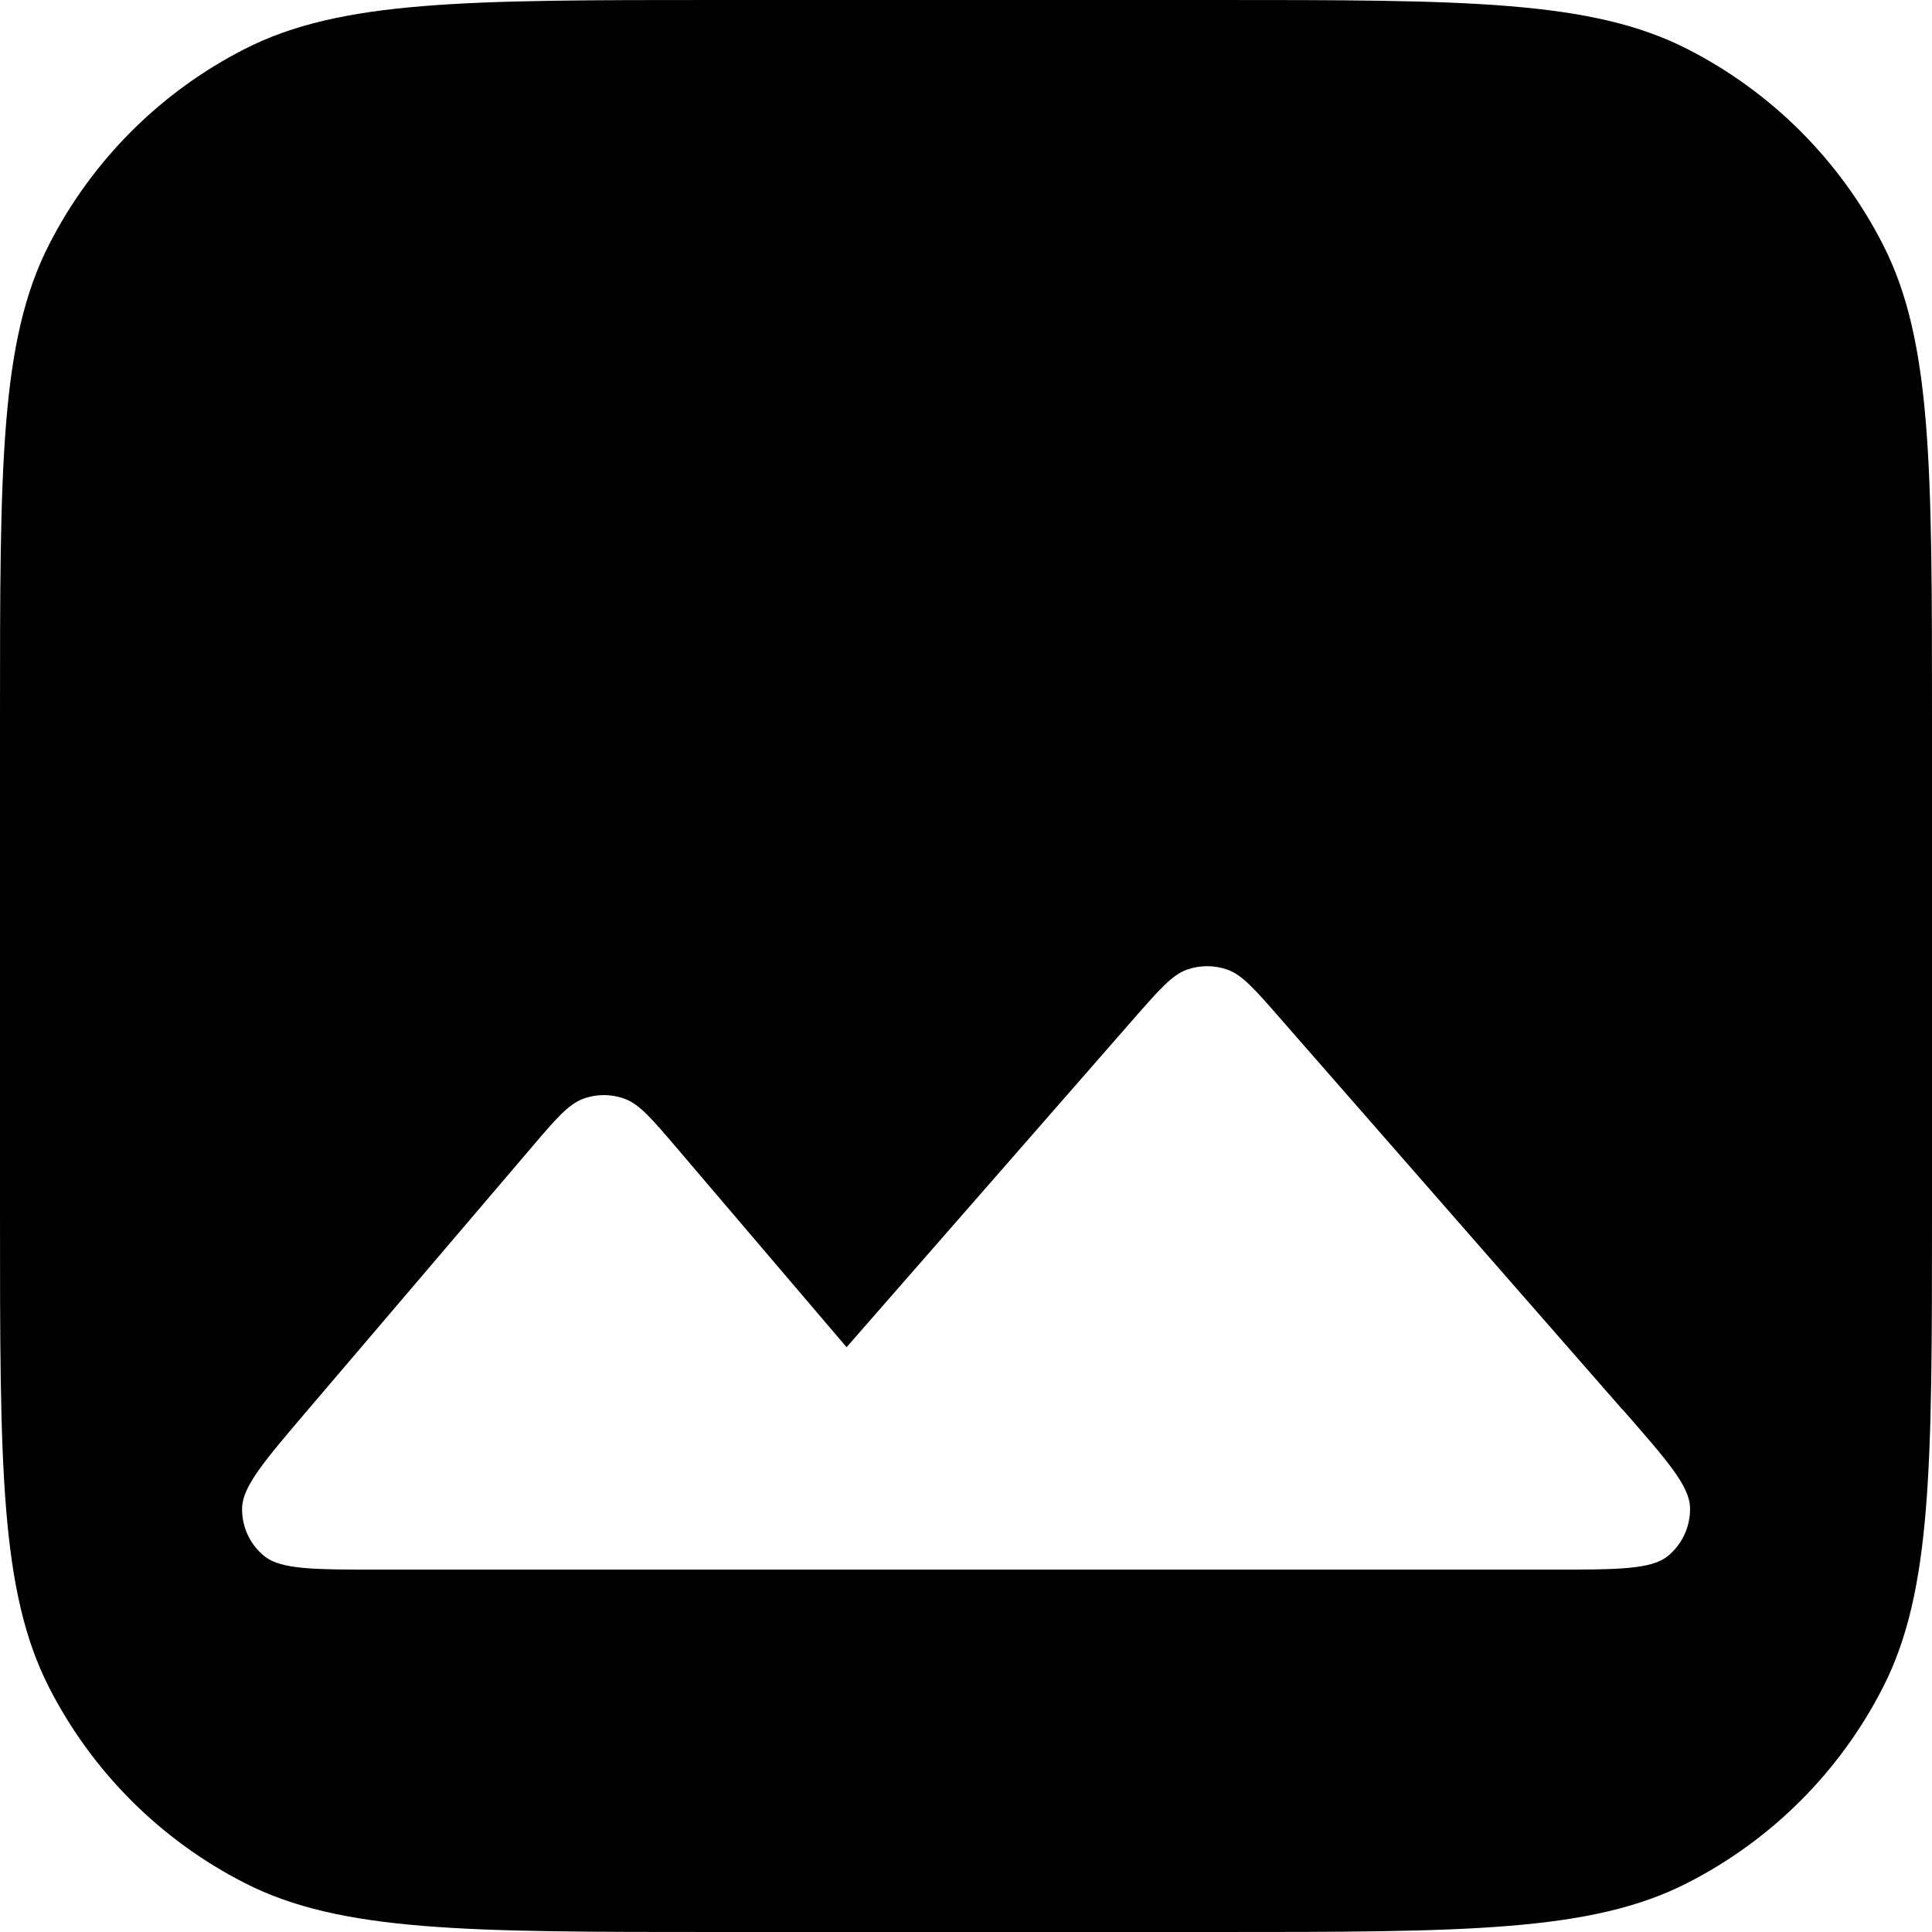
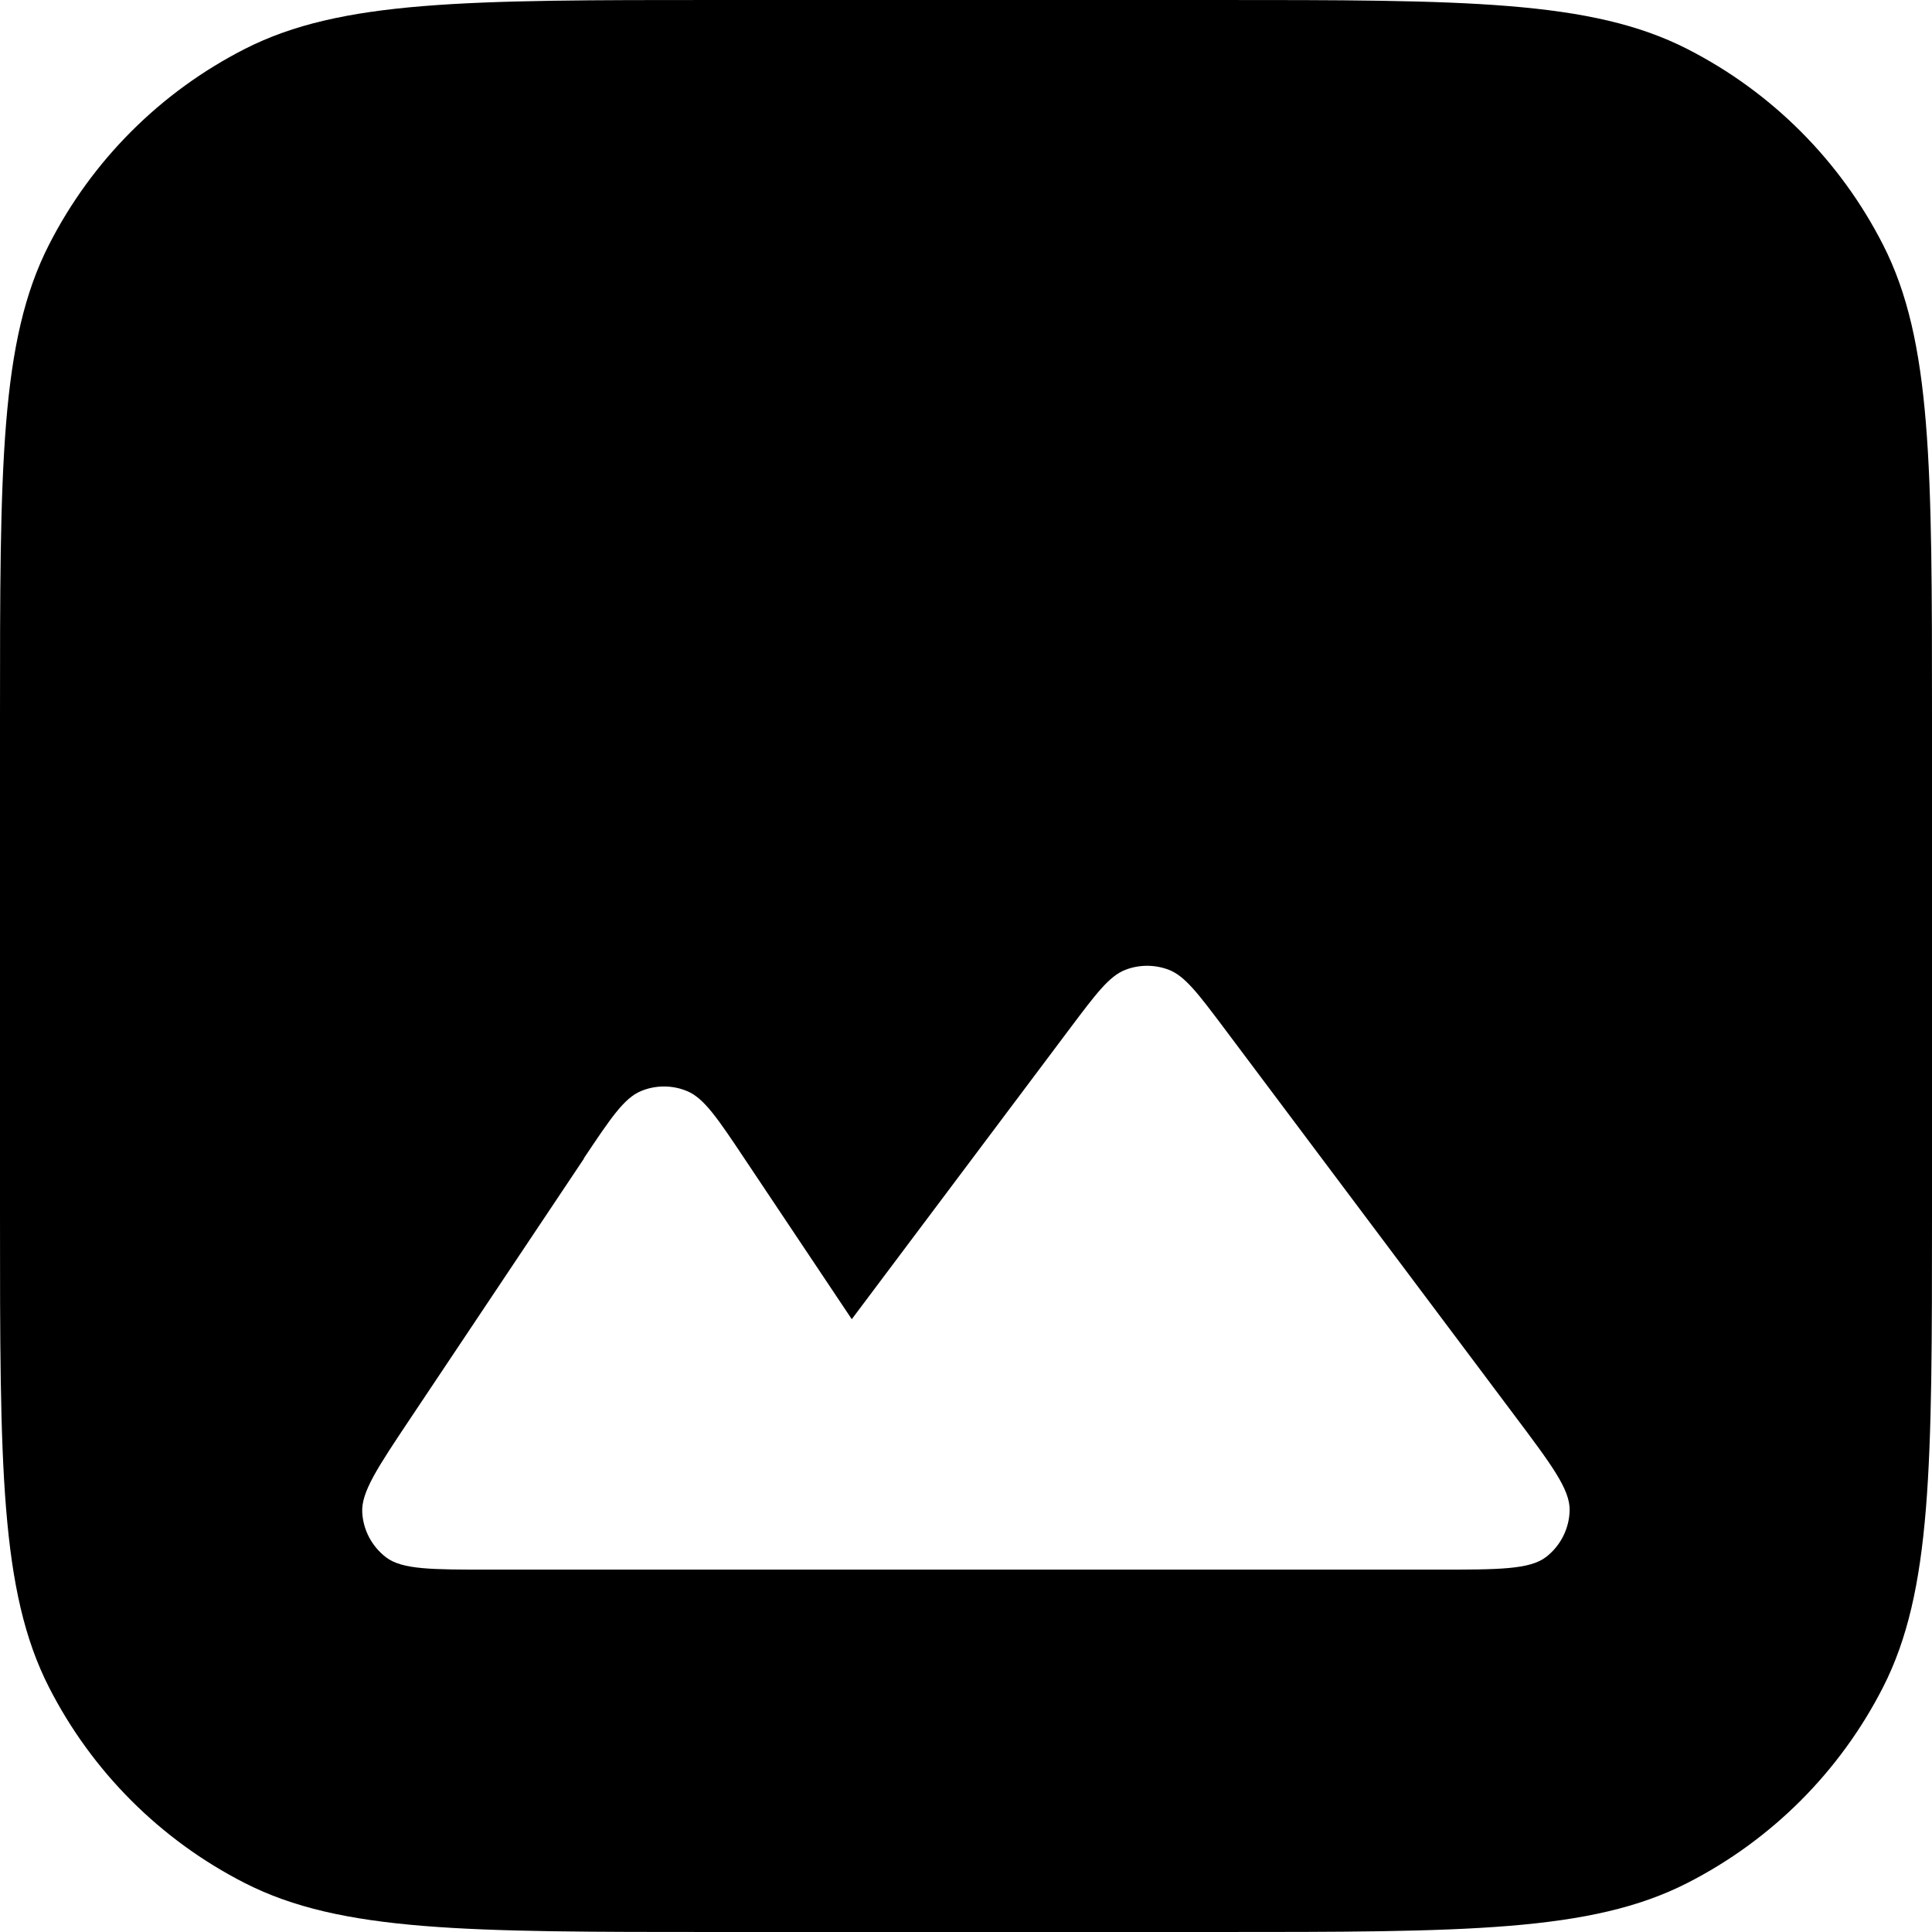
<svg xmlns="http://www.w3.org/2000/svg" fill="none" height="16" viewBox="0 0 16 16" width="16">
-   <path clip-rule="evenodd" d="m0 5.943c0-2.08 0-3.12.405-3.915.356-.699.924-1.267 1.623-1.623.795-.405 1.835-.405 3.915-.405h4.114c2.08 0 3.12 0 3.915.405.699.356 1.267.924 1.623 1.623.405.795.405 1.835.405 3.915v4.114c0 2.08 0 3.12-.405 3.915-.356.699-.924 1.267-1.623 1.623-.795.405-1.835.405-3.915.405h-4.114c-2.08 0-3.12 0-3.915-.405-.699-.356-1.267-.924-1.623-1.623-.405-.795-.405-1.835-.405-3.915zm13.436 5.73-2.837-3.243c-.208-.238-.312-.357-.435-.4-.108-.038-.226-.038-.334 0-.123.044-.227.163-.435.4l-2.384 2.727-1.401-1.644c-.21-.246-.314-.369-.439-.414-.11-.04-.23-.04-.339 0-.125.045-.23.168-.439.414l-1.847 2.167c-.358.42-.537.63-.541.808-.004.154.064.302.184.399.138.112.414.112.965.112h9.681c.56 0 .84 0 .978-.113.12-.099.188-.247.183-.403-.006-.179-.19-.389-.559-.811z" fill="currentColor" fill-rule="evenodd" />
+   <path clip-rule="evenodd" d="m.405 2.028c-.405.795-.405 1.835-.405 3.915v4.114c0 2.08-0 3.12.405 3.915.356.699.924 1.267 1.623 1.623.795.405 1.835.405 3.915.405h4.114c2.08 0 3.12 0 3.915-.405.699-.356 1.267-.924 1.623-1.623.405-.795.405-1.835.405-3.915v-4.114c0-2.08 0-3.12-.405-3.915-.356-.699-.924-1.267-1.623-1.623-.795-.405-1.835-.405-3.915-.405h-4.114c-2.08 0-3.12 0-3.915.405-.699.356-1.267.924-1.623 1.623zm4.431 7.567-1.439 2.154c-.271.406-.407.609-.397.777.008.147.081.282.197.371.134.102.377.102.864.102h7.837c.515 0 .773 0 .909-.107.118-.093.189-.234.192-.384.004-.173-.151-.379-.461-.792l-2.398-3.198c-.217-.289-.326-.434-.459-.486-.116-.045-.246-.045-.362 0-.133.052-.241.196-.459.486l-1.806 2.407-.89-1.332c-.222-.333-.334-.499-.474-.557-.122-.051-.26-.051-.382 0-.14.058-.251.225-.473.557z" fill="currentColor" fill-rule="evenodd" />
</svg>
